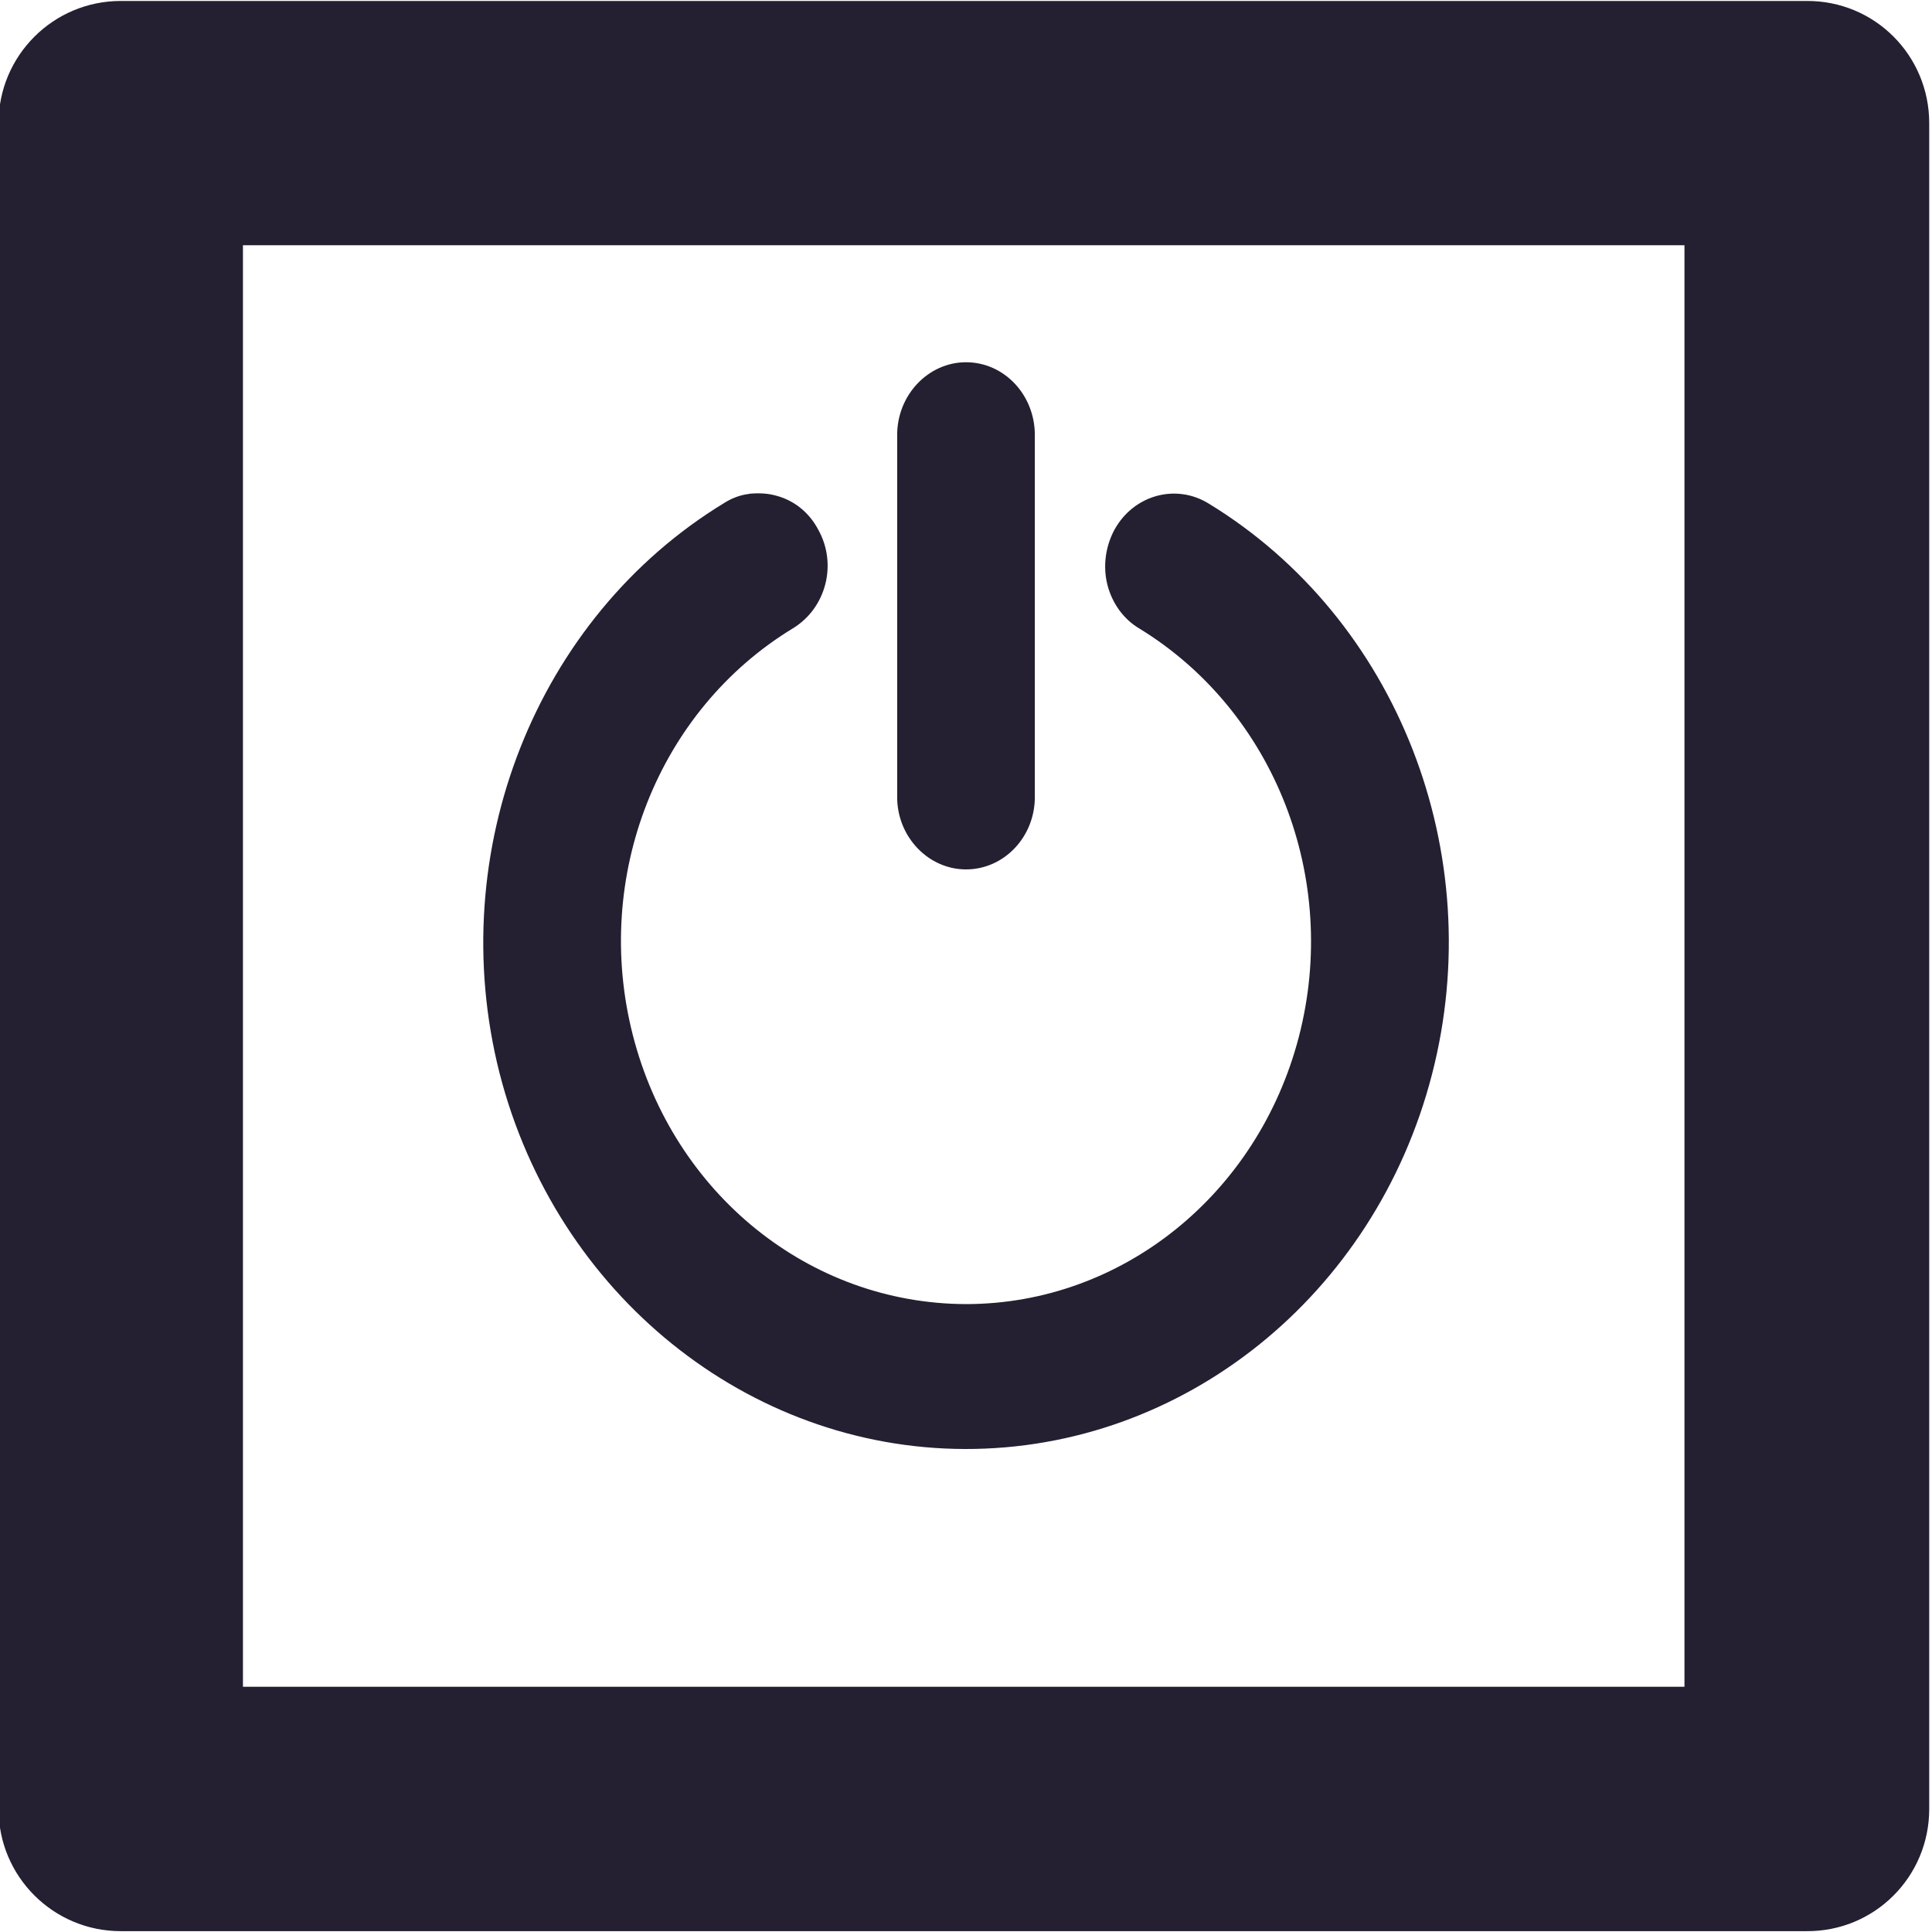
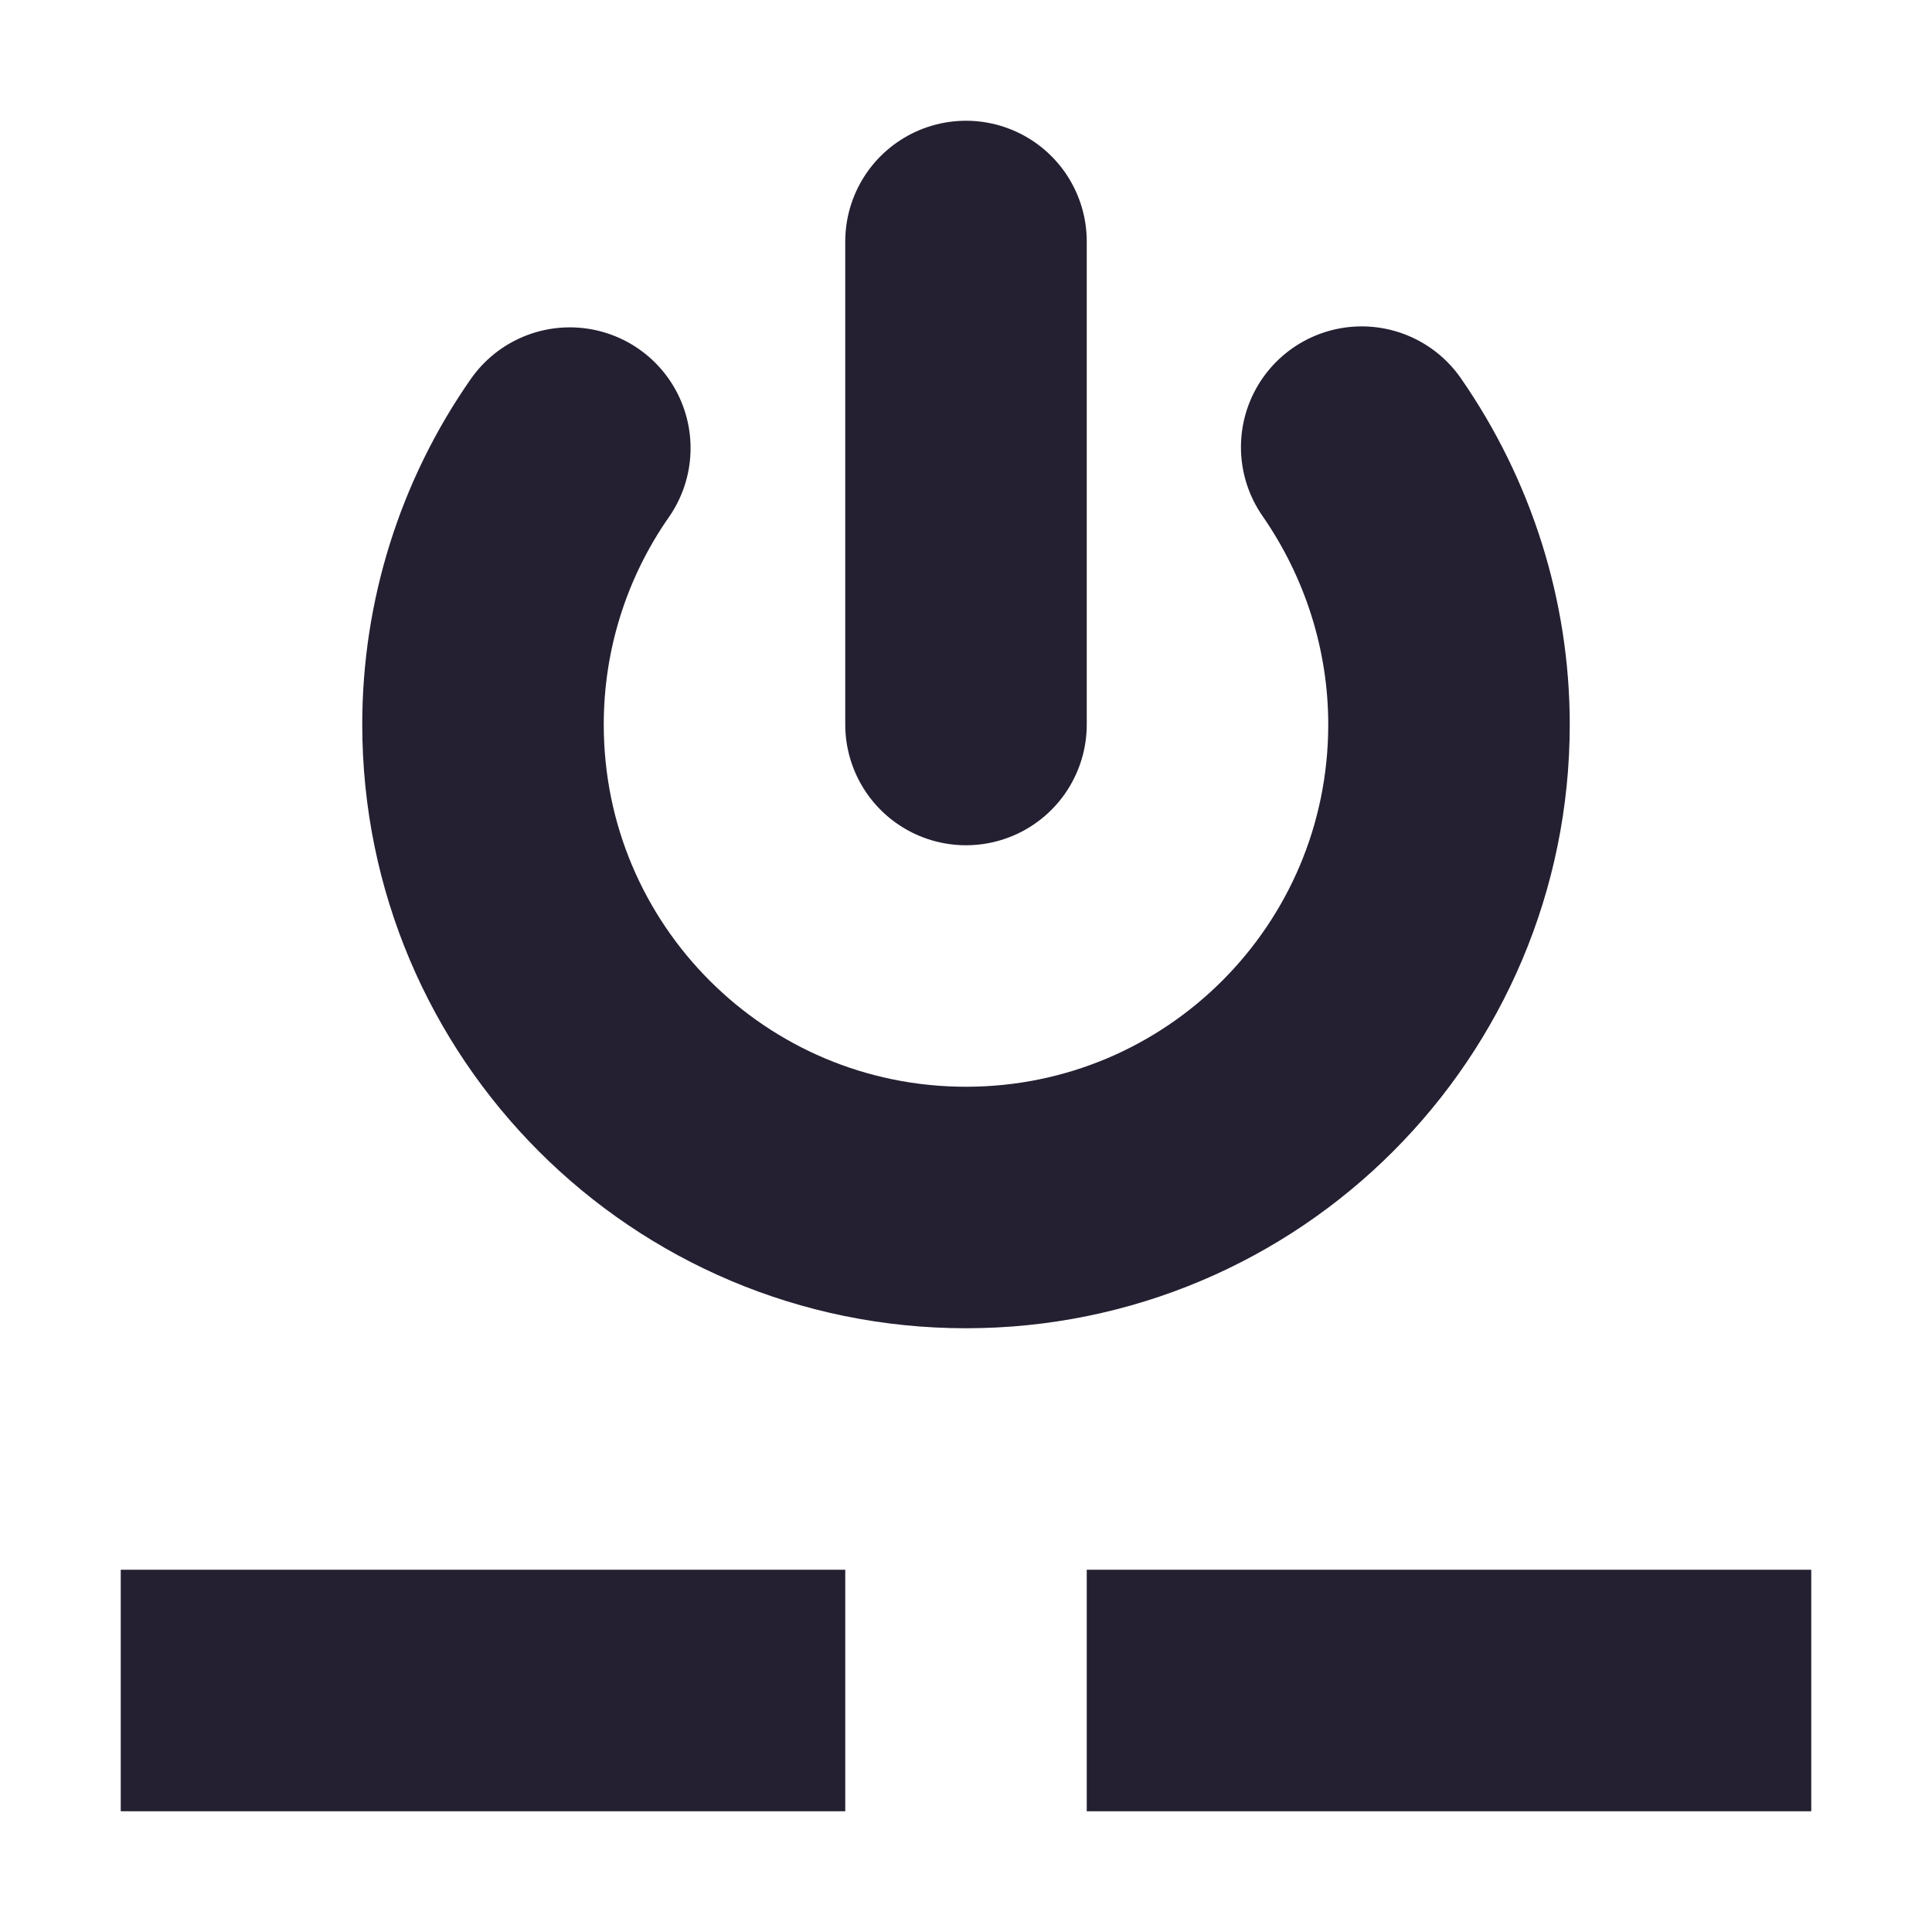
<svg xmlns="http://www.w3.org/2000/svg" height="16px" viewBox="0 0 16 16" width="16px">
-   <g fill="#241f31">
-     <path d="m 8 3 c -0.312 0 -0.57 0.27 -0.57 0.602 v 3 c 0 0.328 0.258 0.598 0.57 0.598 c 0.316 0 0.57 -0.27 0.57 -0.598 v -3 c 0 -0.332 -0.254 -0.602 -0.57 -0.602 z m -1.793 1.09 c -0.074 0.008 -0.145 0.035 -0.207 0.074 c -1.562 0.949 -2.328 2.891 -1.863 4.723 c 0.469 1.832 2.055 3.109 3.855 3.113 c 1.809 0.004 3.395 -1.273 3.867 -3.102 c 0.473 -1.828 -0.285 -3.773 -1.848 -4.727 c -0.27 -0.168 -0.621 -0.074 -0.781 0.215 c -0.074 0.137 -0.098 0.301 -0.059 0.457 c 0.039 0.152 0.133 0.285 0.266 0.363 c 1.117 0.684 1.66 2.066 1.32 3.379 c -0.34 1.309 -1.469 2.215 -2.758 2.215 c -1.297 -0.004 -2.422 -0.914 -2.758 -2.227 c -0.336 -1.312 0.207 -2.691 1.328 -3.371 c 0.273 -0.168 0.367 -0.531 0.207 -0.816 c -0.074 -0.141 -0.199 -0.242 -0.348 -0.281 c -0.07 -0.02 -0.145 -0.023 -0.223 -0.016 z m 0 0" />
-     <path d="m 1 0.008 c -0.559 0 -1.012 0.453 -1.012 1.012 v 13.961 c 0 0.559 0.453 1.012 1.012 1.012 h 13.961 c 0.562 0.004 1.016 -0.449 1.016 -1.012 v -13.961 c 0 -0.562 -0.453 -1.016 -1.016 -1.012 z m 1.012 2.023 h 11.938 v 11.938 h -11.938 z m 0 0" />
+   <g fill="none" stroke="#241f31" stroke-width="2">
+     <path d="m 2 14 h 4" stroke-linecap="square" />
+     <path d="m 10 14 h 4" stroke-linecap="square" />
+     <g stroke-linecap="round">
+       <path d="m 11.277 3.703 c 0.469 0.676 0.723 1.477 0.723 2.297 c 0 2.211 -1.789 4 -4 4 s -4 -1.789 -4 -4 c 0 -0.82 0.25 -1.617 0.719 -2.289" />
+       <path d="m 8 2 v 4" />
+     </g>
  </g>
</svg>
